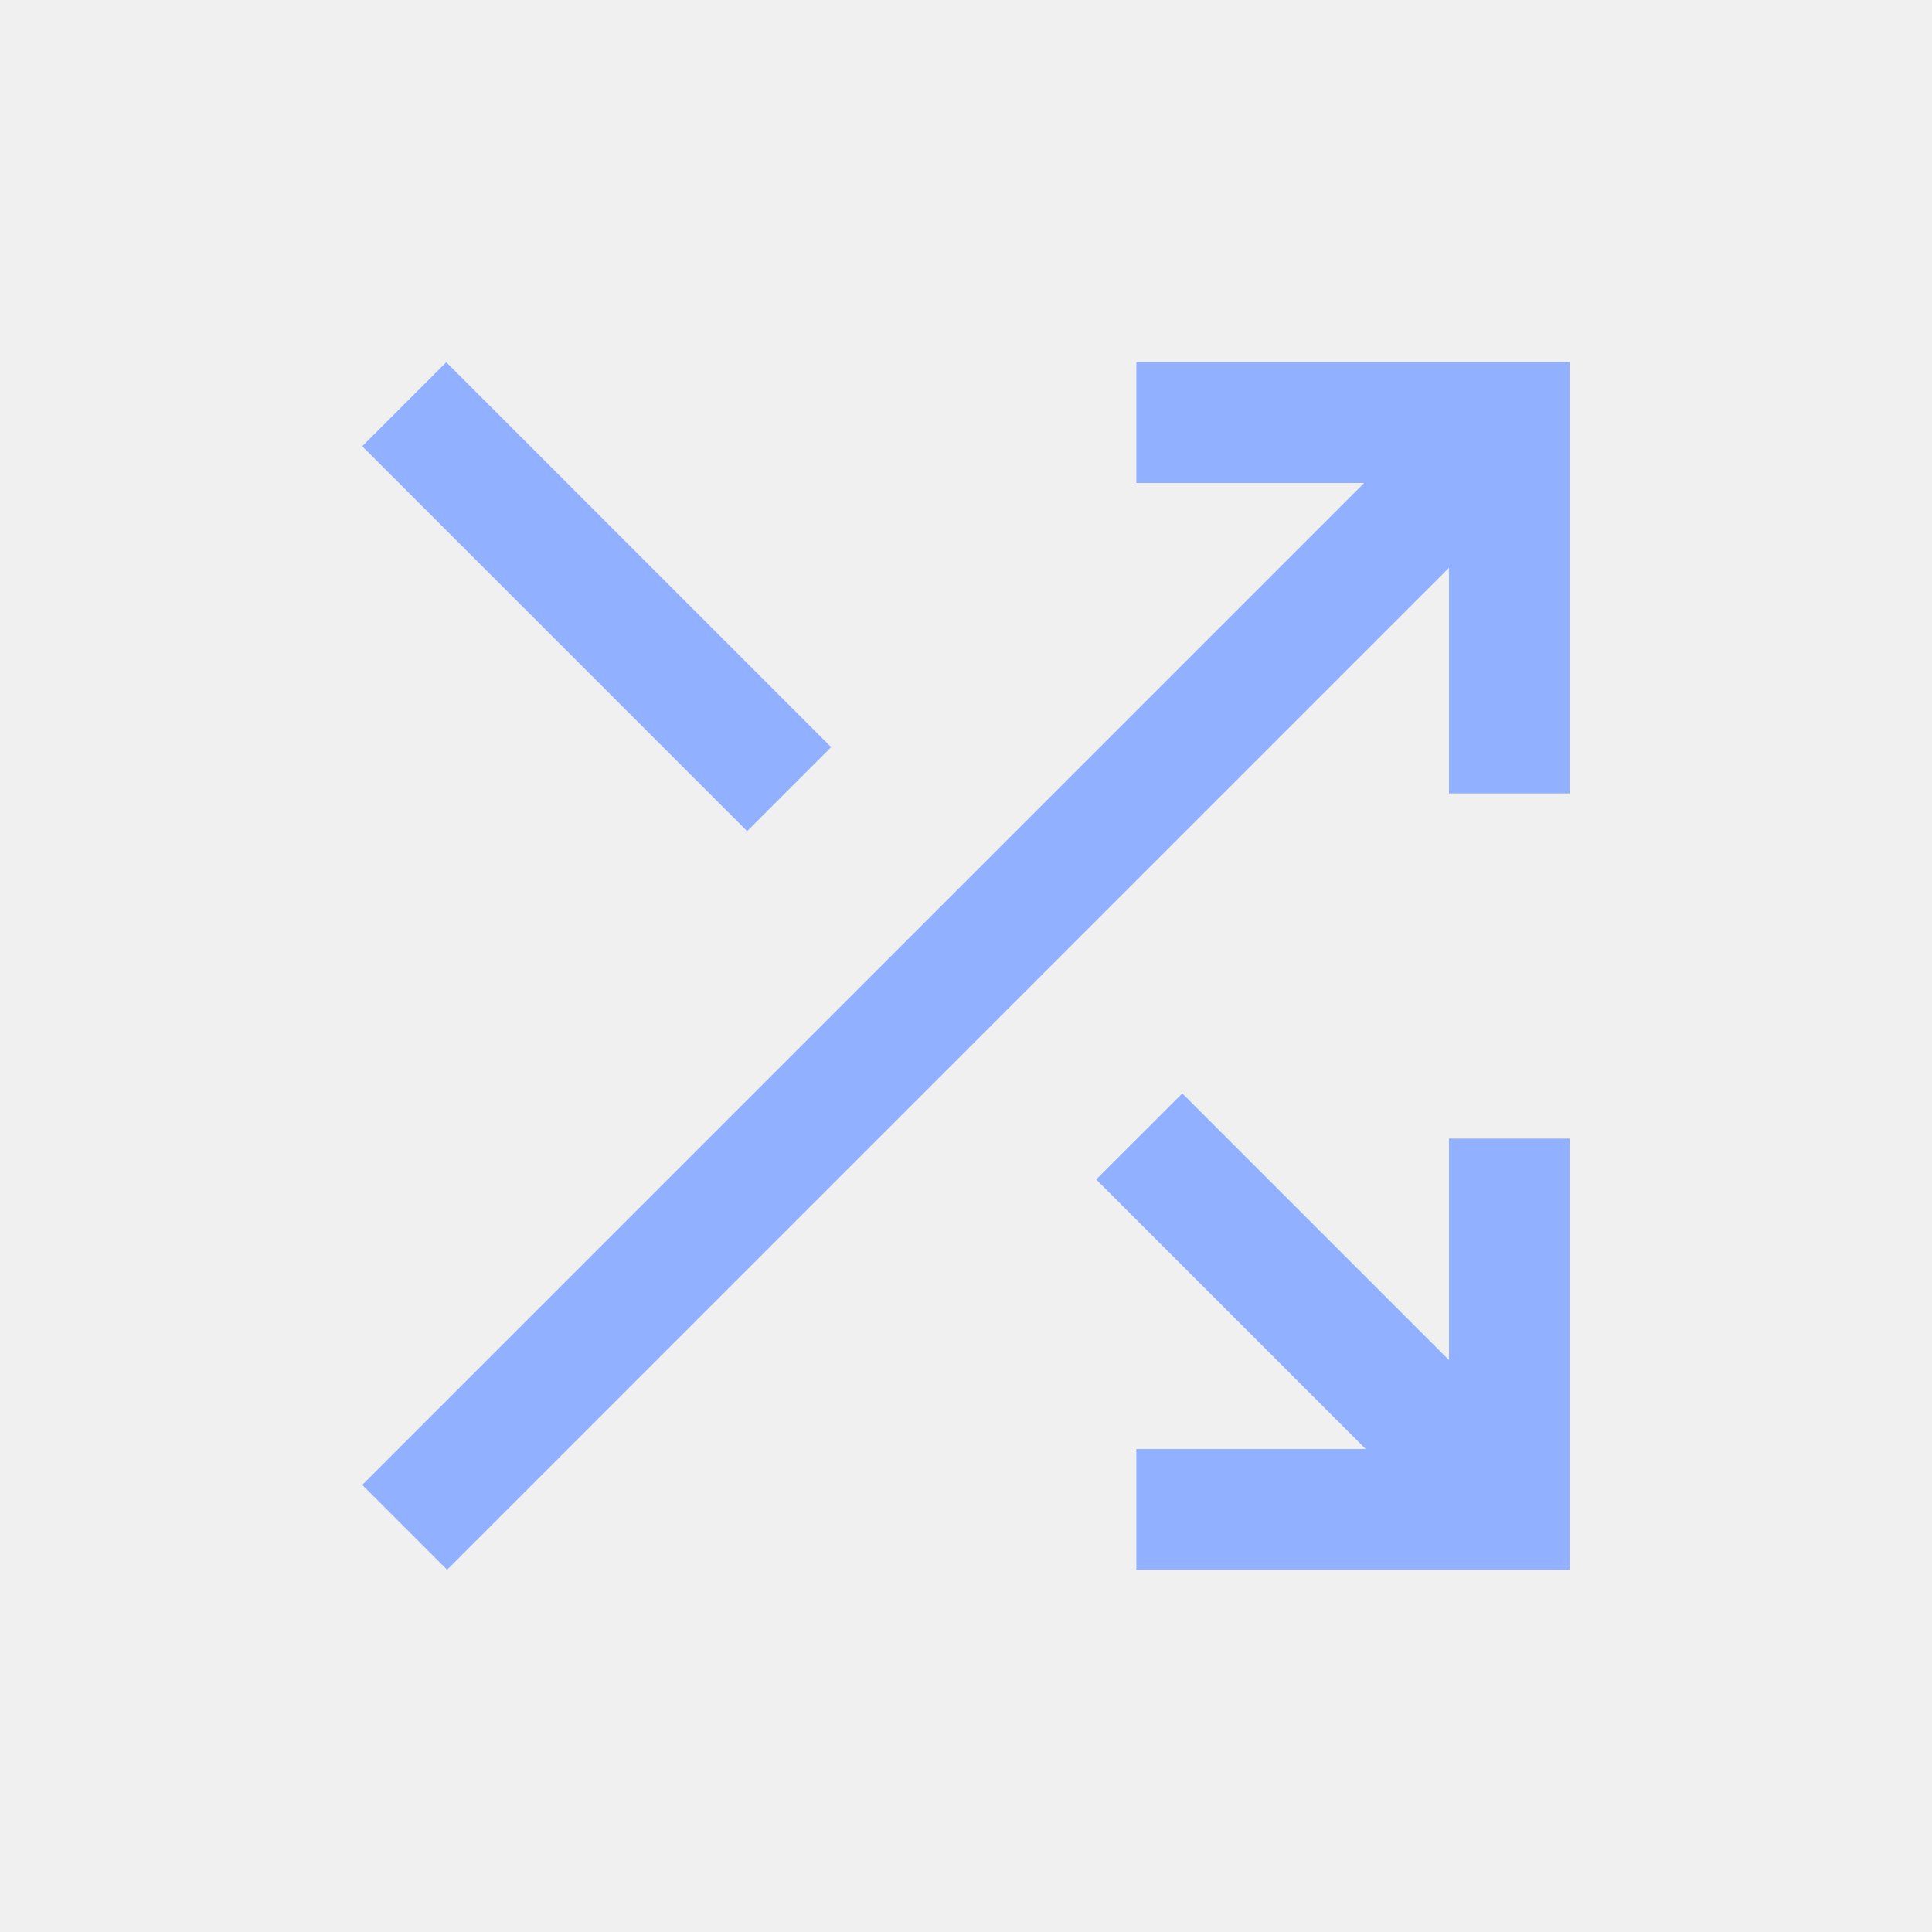
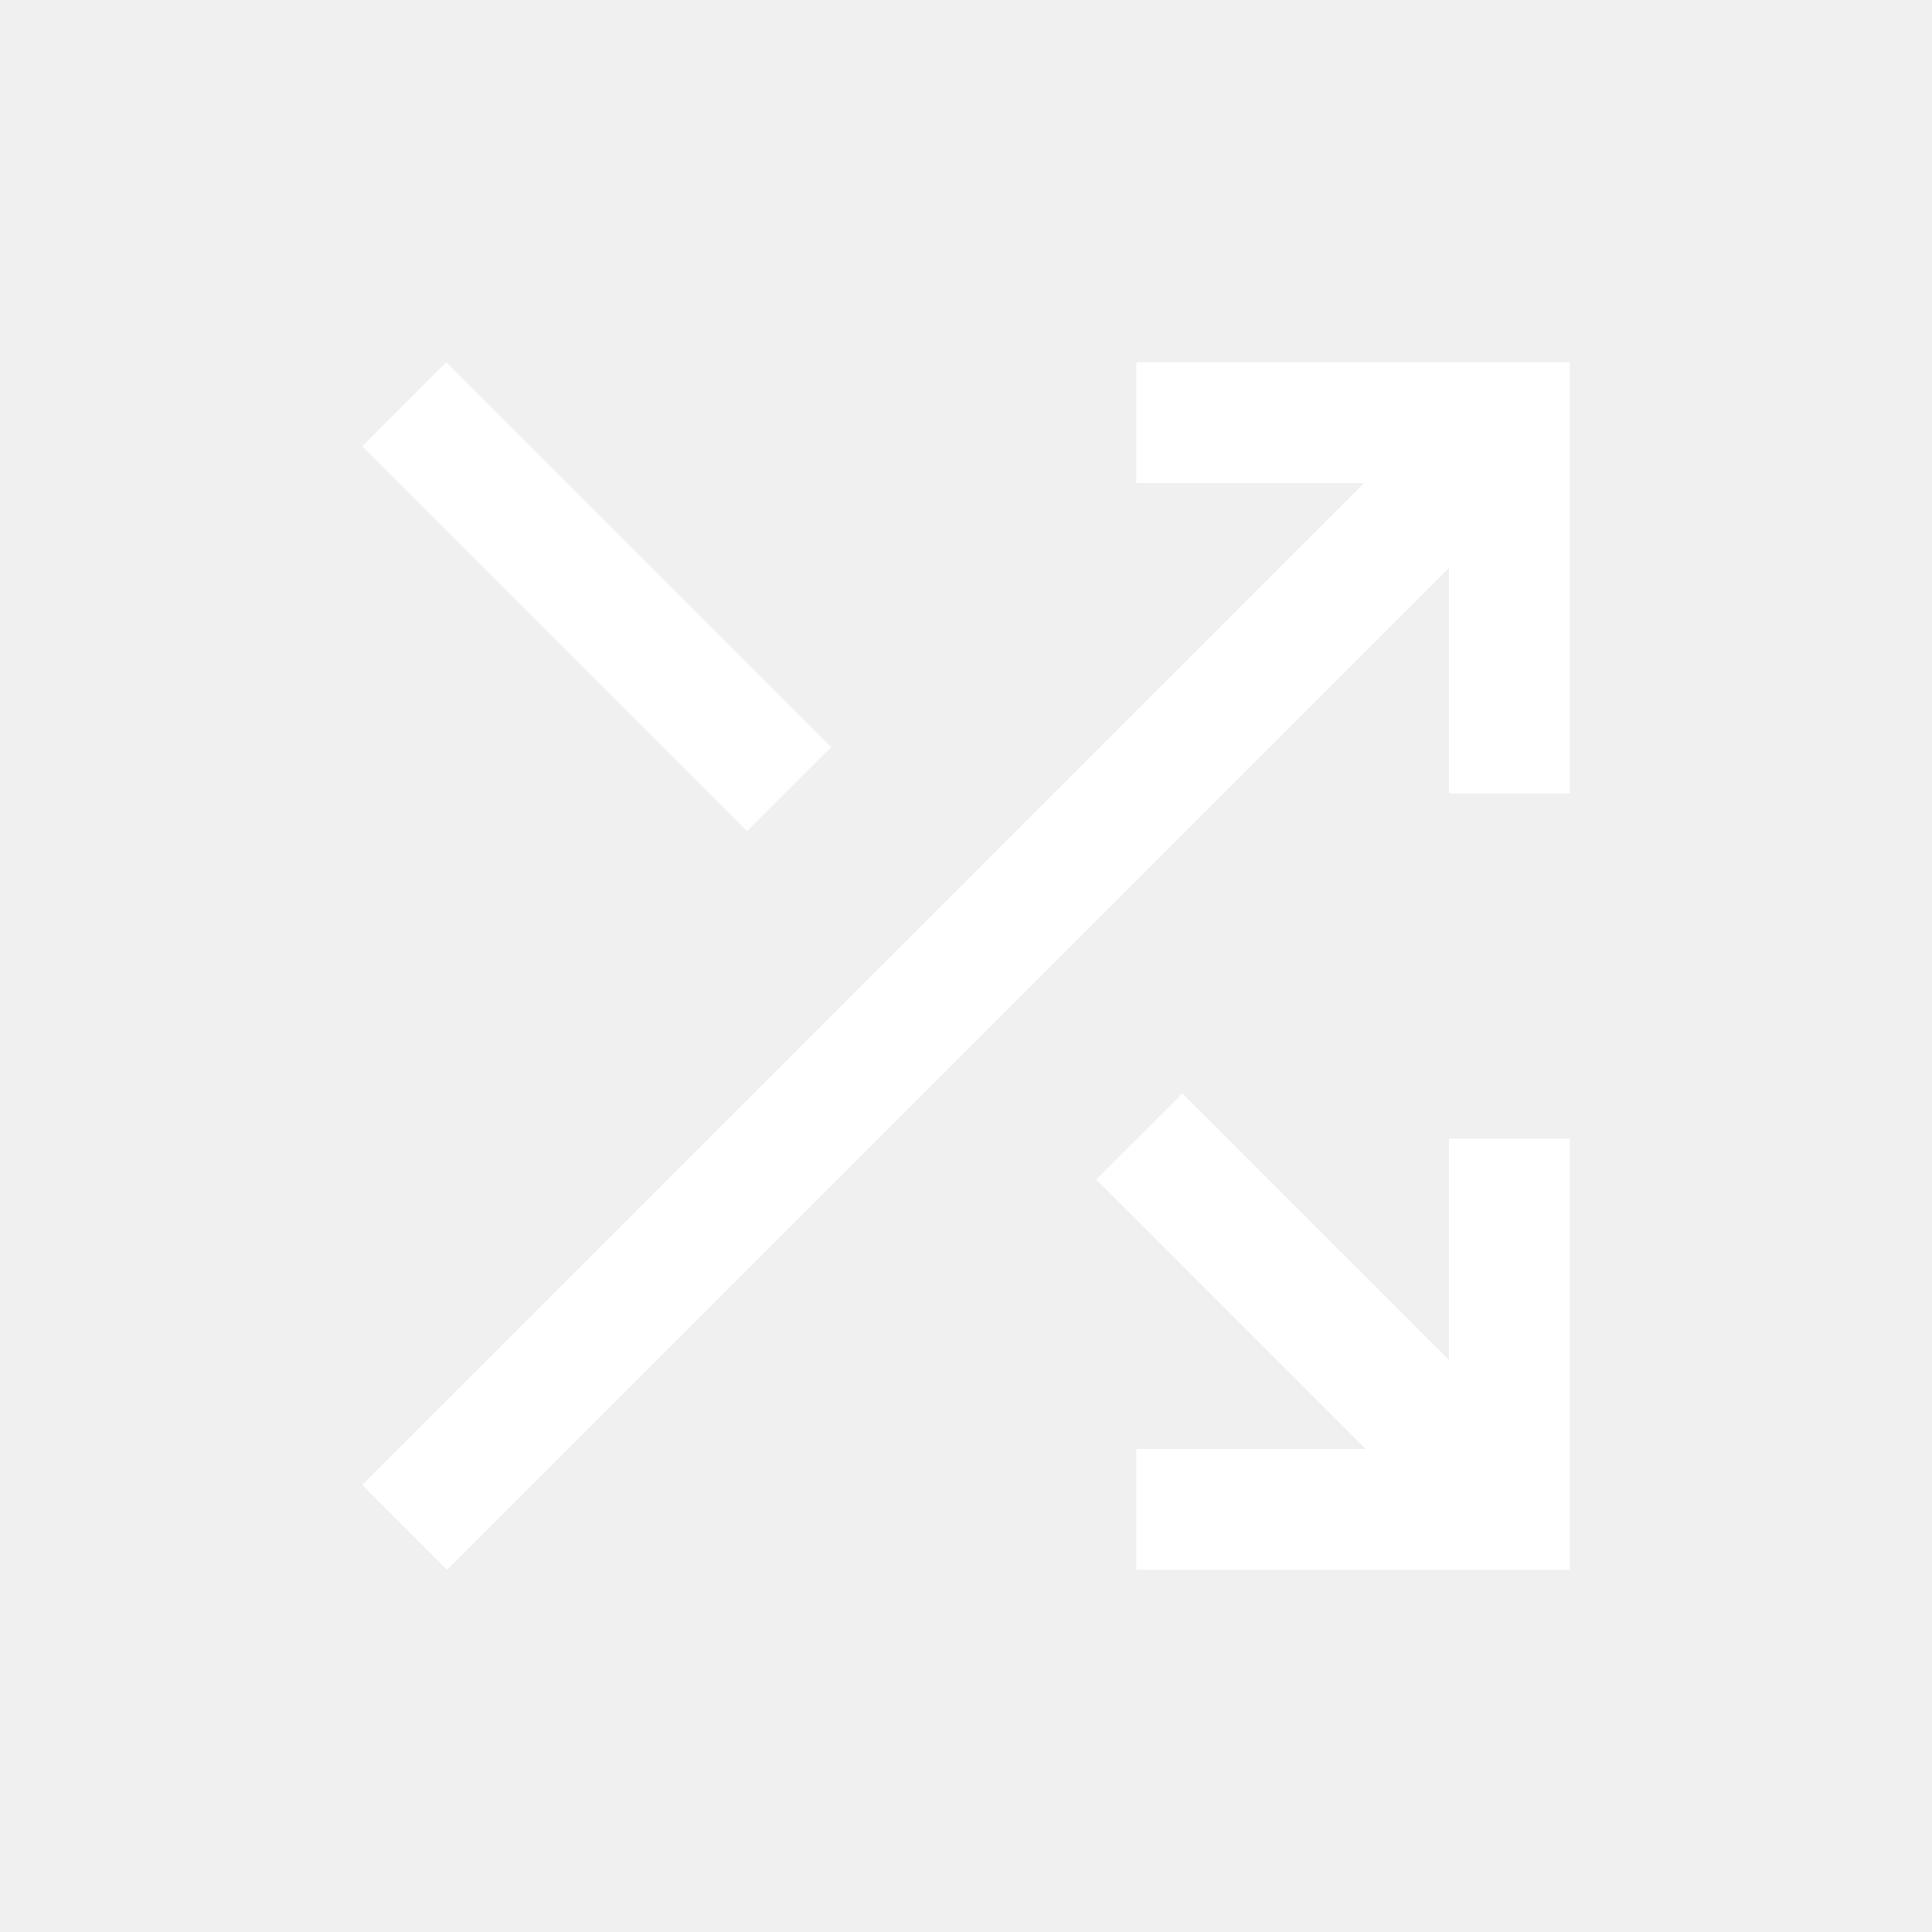
<svg xmlns="http://www.w3.org/2000/svg" width="24" height="24" viewBox="0 0 24 24" fill="none">
-   <path d="M14.116 19.5V18H16.965L13.617 14.652L14.687 13.583L18 16.896V14.144H19.5V19.5H14.116ZM5.554 19.5L4.5 18.446L16.946 6H14.116V4.5H19.5V9.856H18V7.054L5.554 19.5ZM9.281 10.325L4.5 5.544L5.544 4.5L10.325 9.281L9.281 10.325Z" fill="#91B0FF" />
+   <path d="M14.116 19.5V18H16.965L13.617 14.652L14.687 13.583L18 16.896V14.144H19.5V19.5H14.116ZM5.554 19.5L4.5 18.446L16.946 6H14.116V4.5H19.5V9.856H18V7.054L5.554 19.5ZM9.281 10.325L4.5 5.544L5.544 4.5L10.325 9.281L9.281 10.325Z" fill="white" />
</svg>
